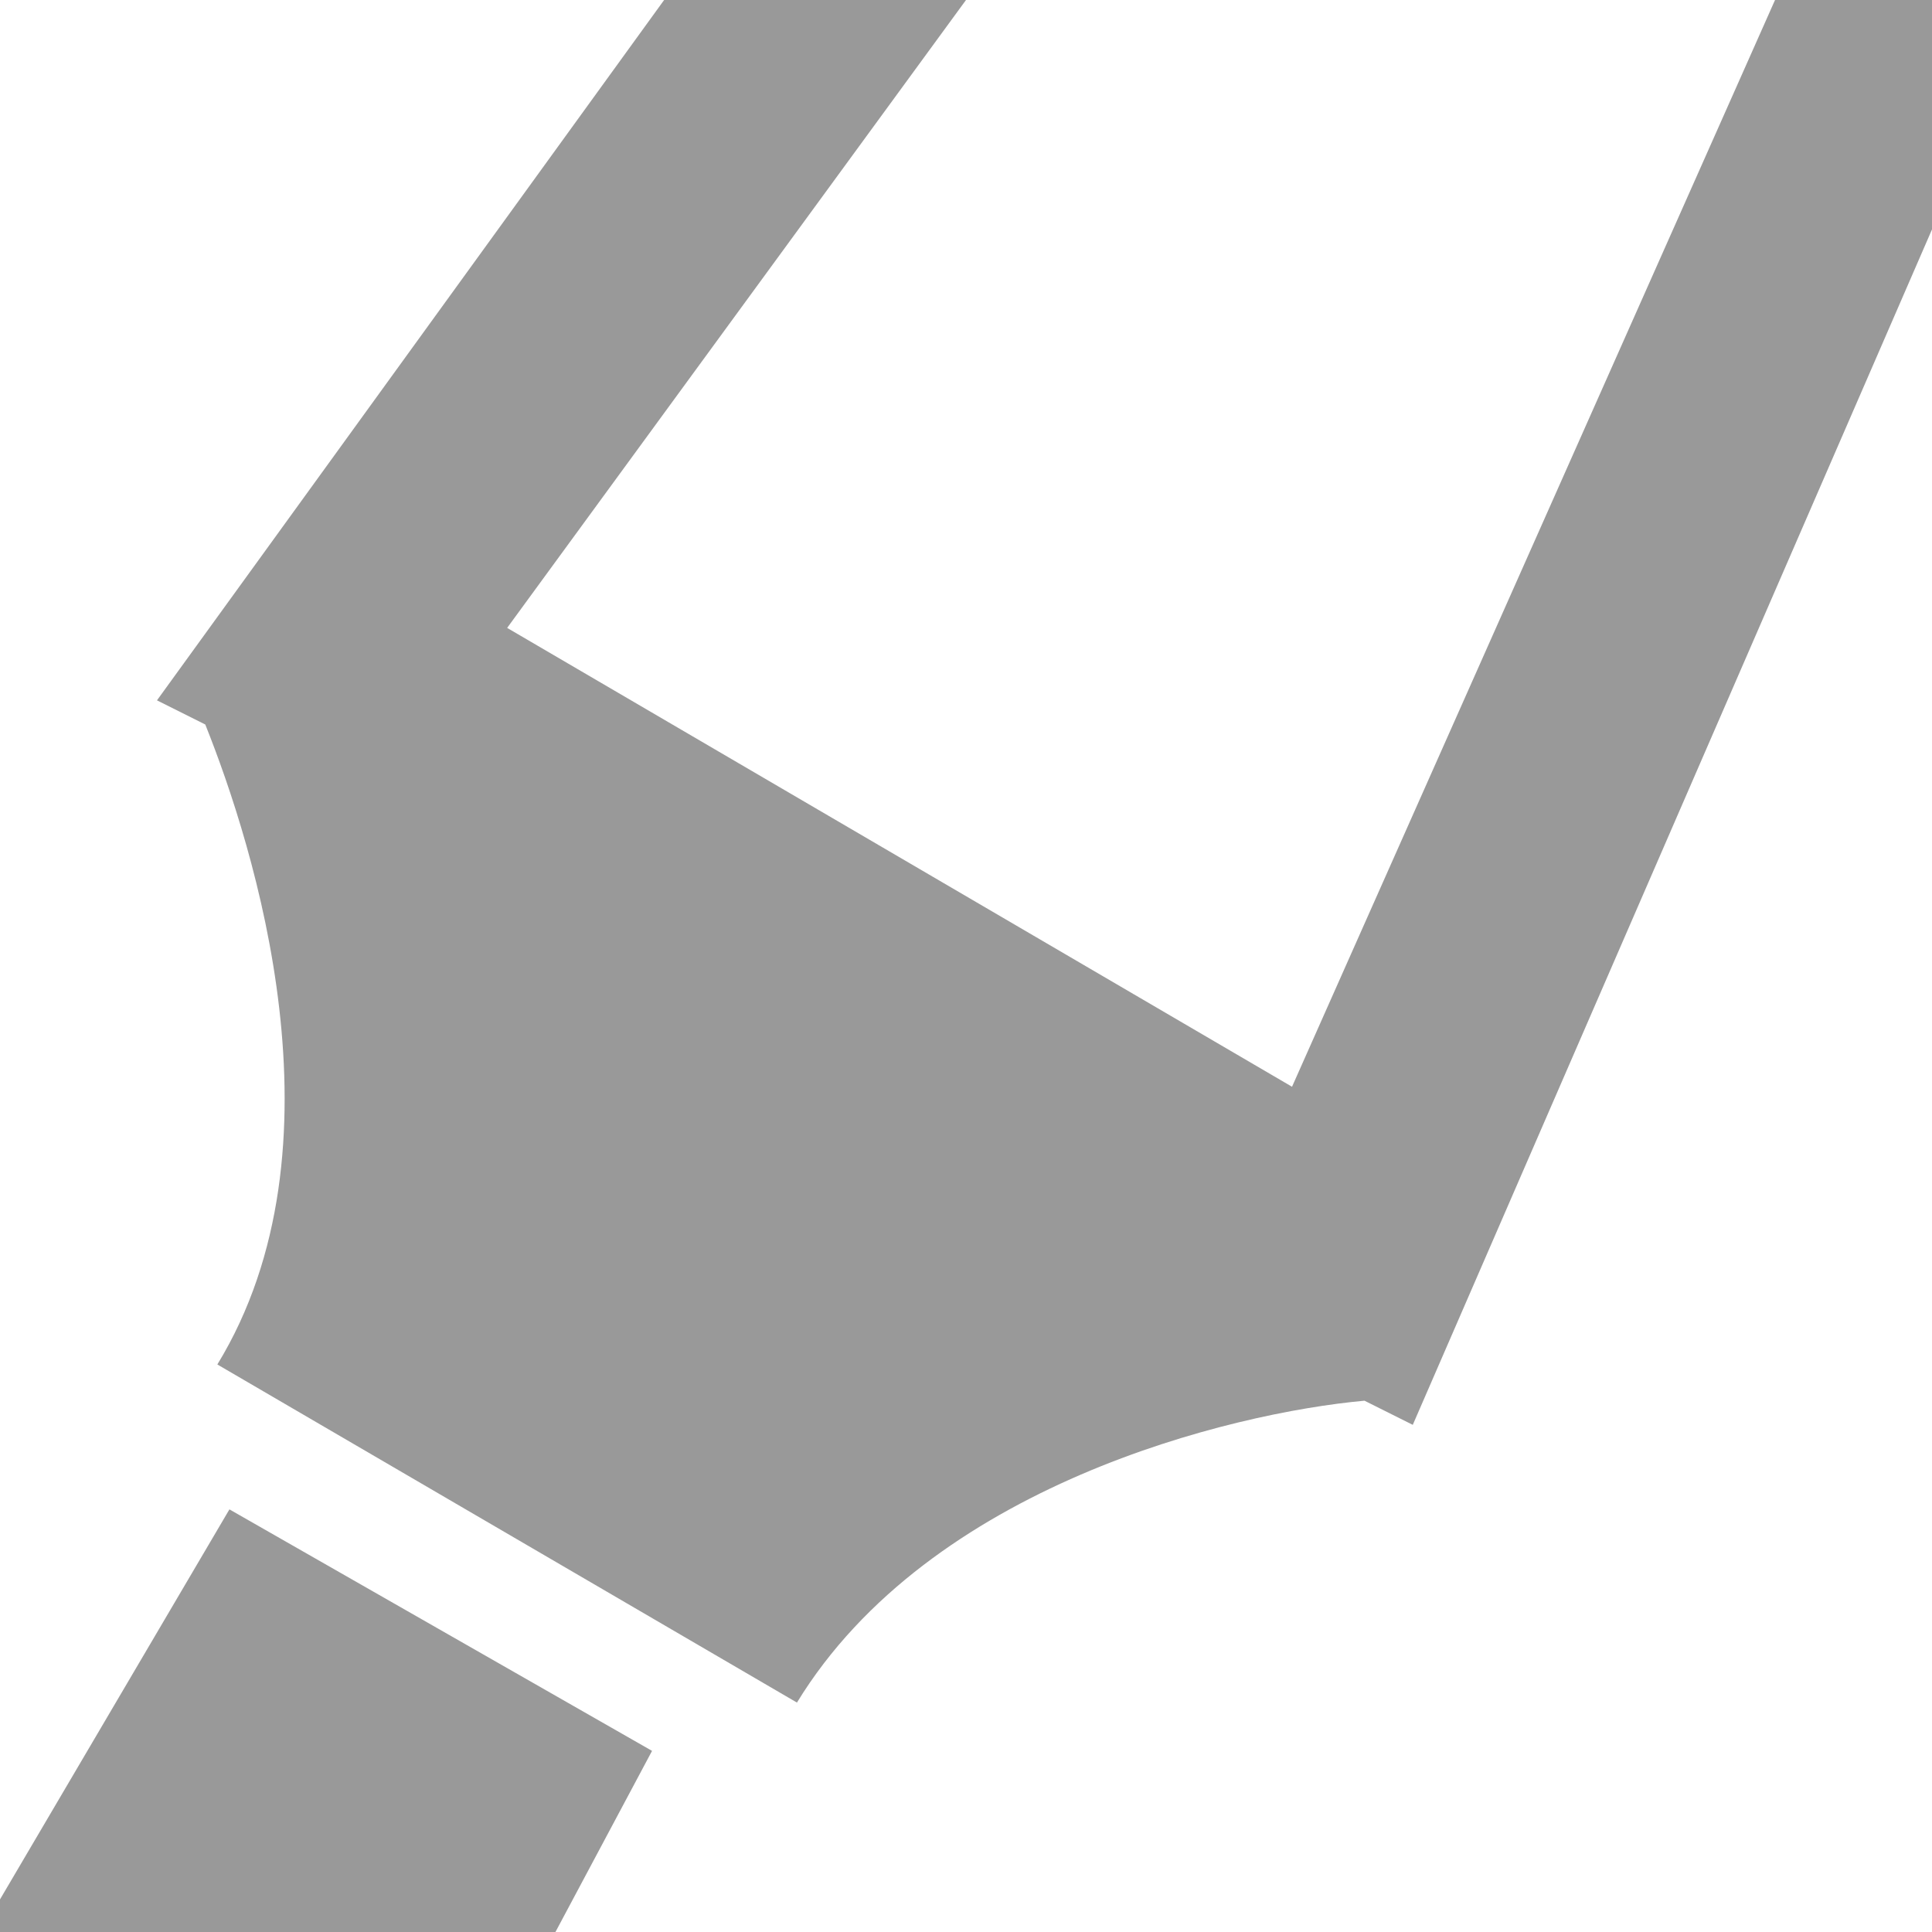
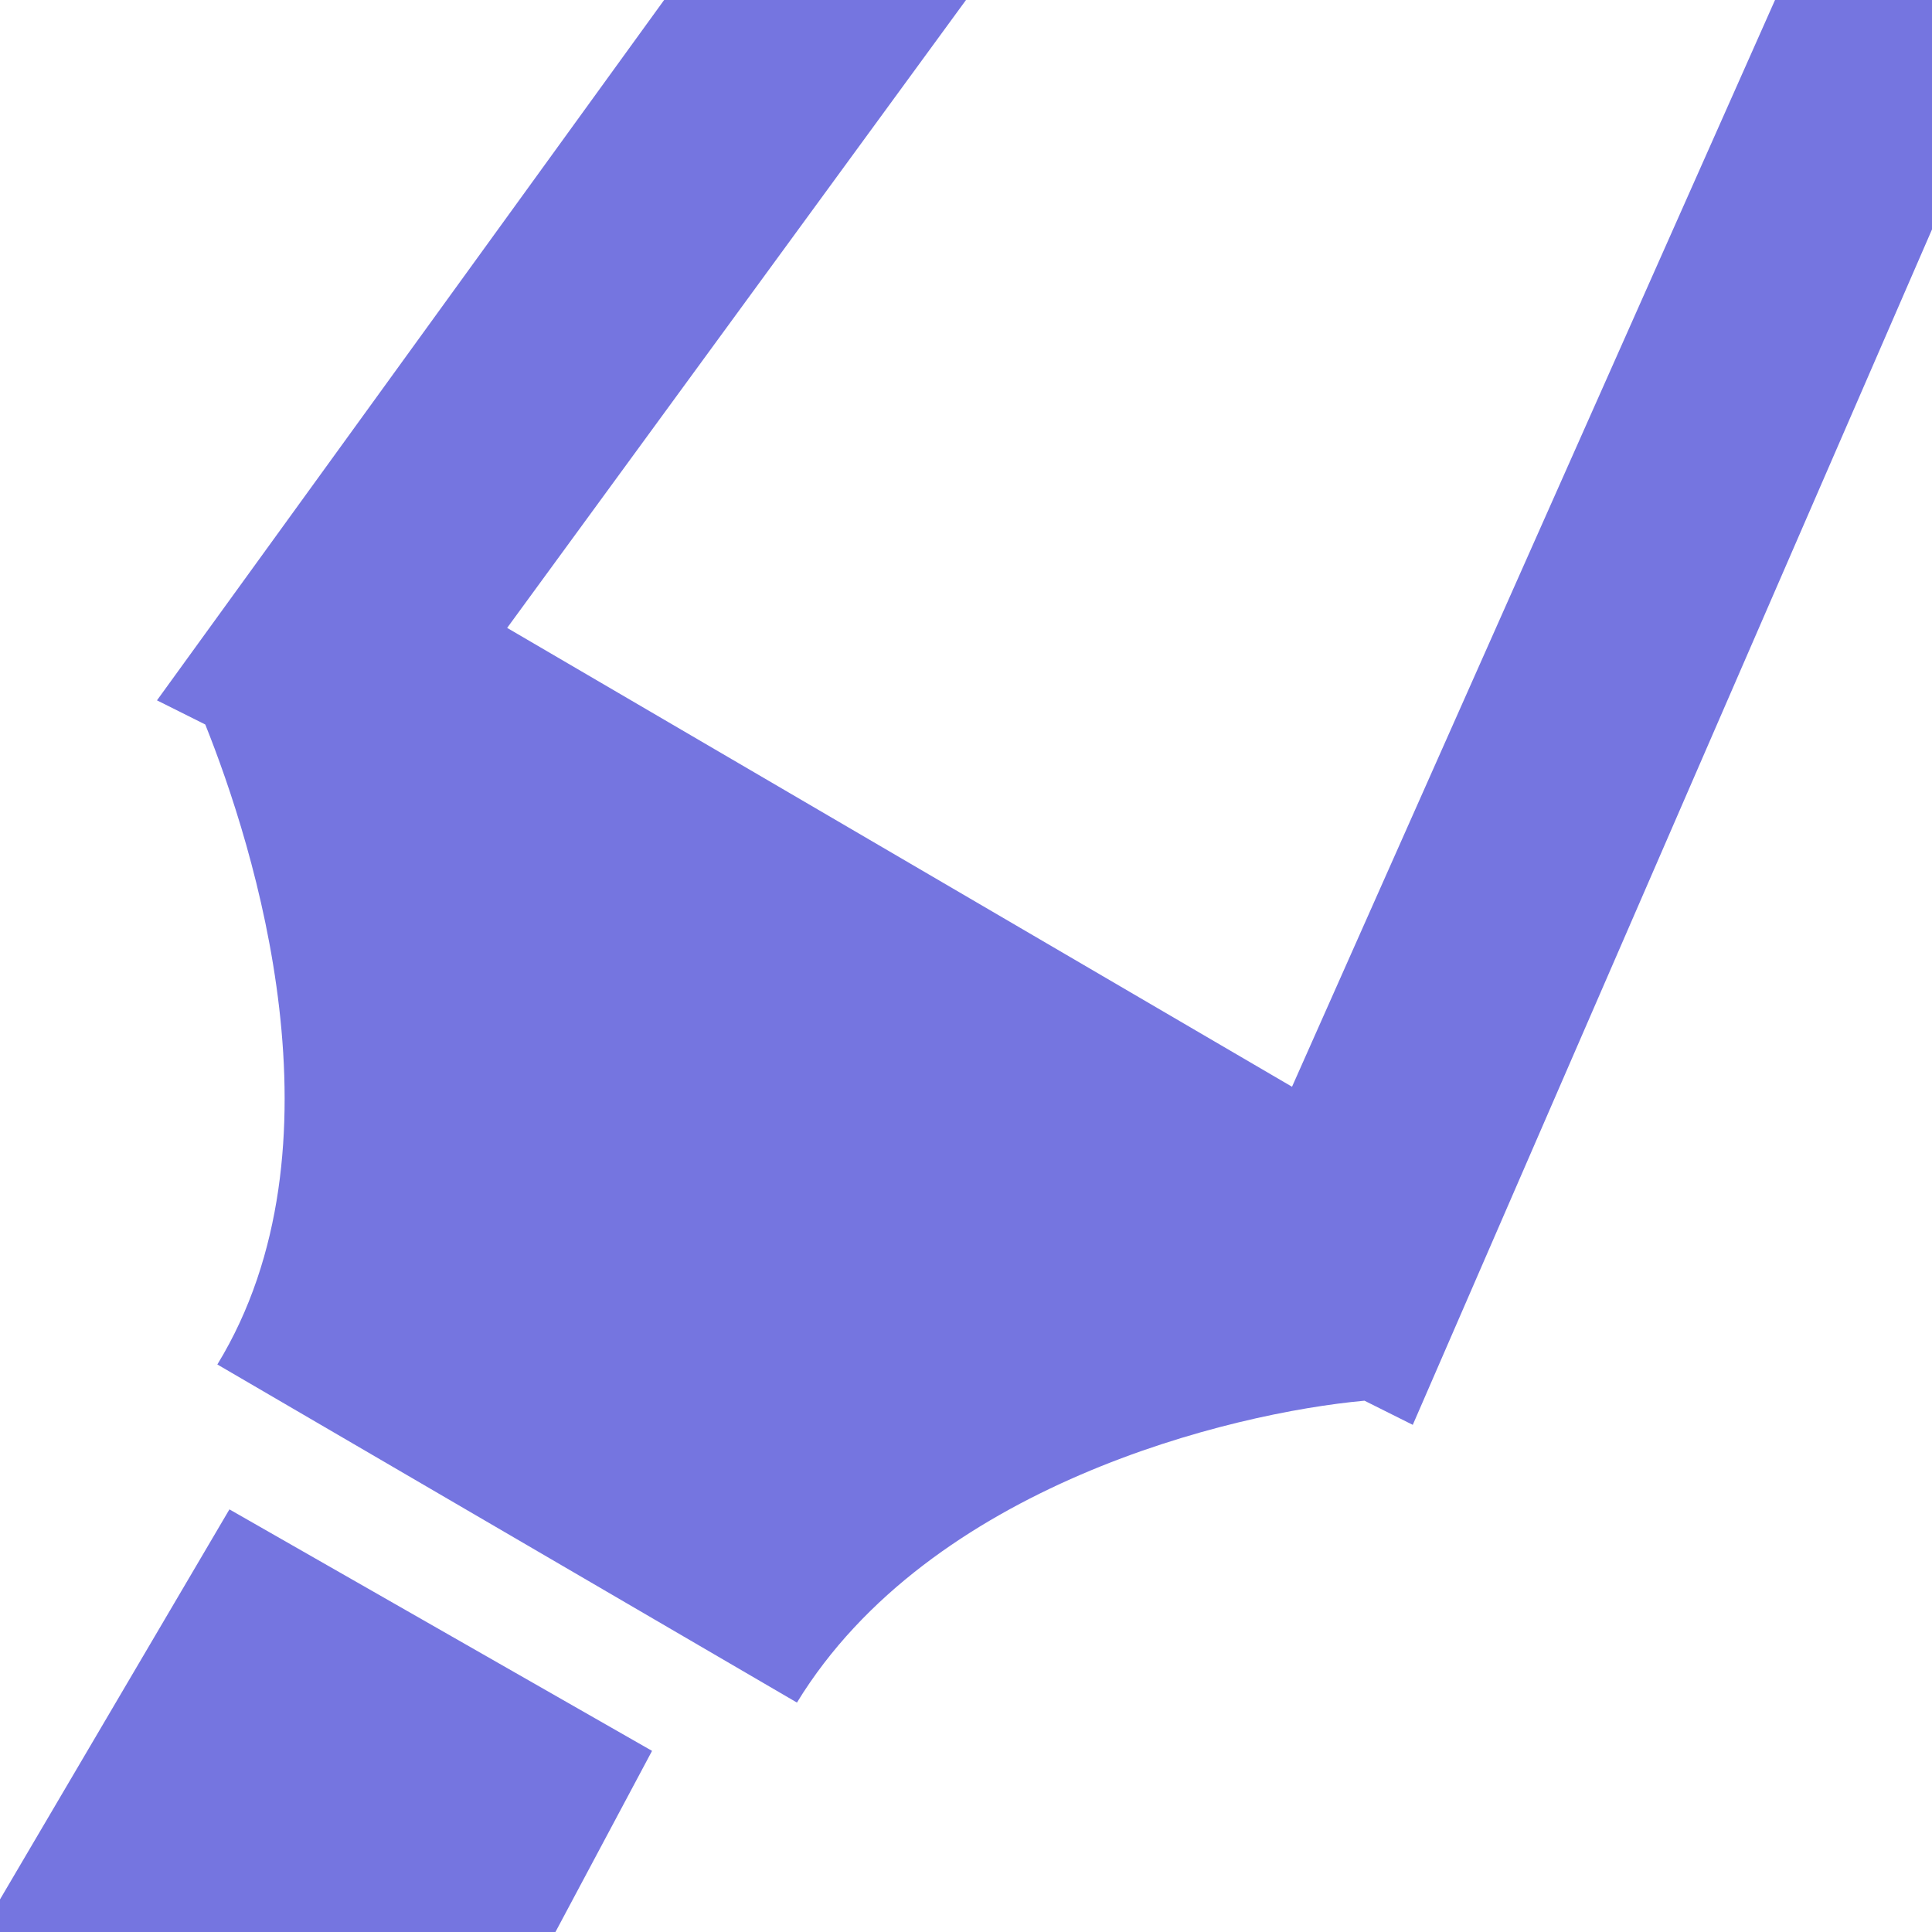
<svg xmlns="http://www.w3.org/2000/svg" width="16" height="16" viewBox="0 0 16 16" preserveAspectRatio="xMinYMid meet" overflow="visible">
-   <path d="M1.3 5.8L5.5 0H8L4.2 5.2 10.7 9l4-9H16v1.9l-4.3 9.9-.4-.2c-1.1.1-3.6.7-4.7 2.5l-4.8-2.8C2.9 9.5 2.1 7 1.7 6l-.4-.2zM4.6 16l.8-1.5-3.5-2-2 3.4v.1h4.7z" fill="#999" />
+   <path d="M1.3 5.8L5.5 0H8L4.2 5.2 10.7 9l4-9H16v1.9l-4.3 9.9-.4-.2c-1.1.1-3.6.7-4.7 2.5l-4.8-2.8C2.9 9.5 2.1 7 1.7 6l-.4-.2zM4.6 16l.8-1.5-3.5-2-2 3.4v.1h4.7z" fill="#7575E0" />
</svg>
